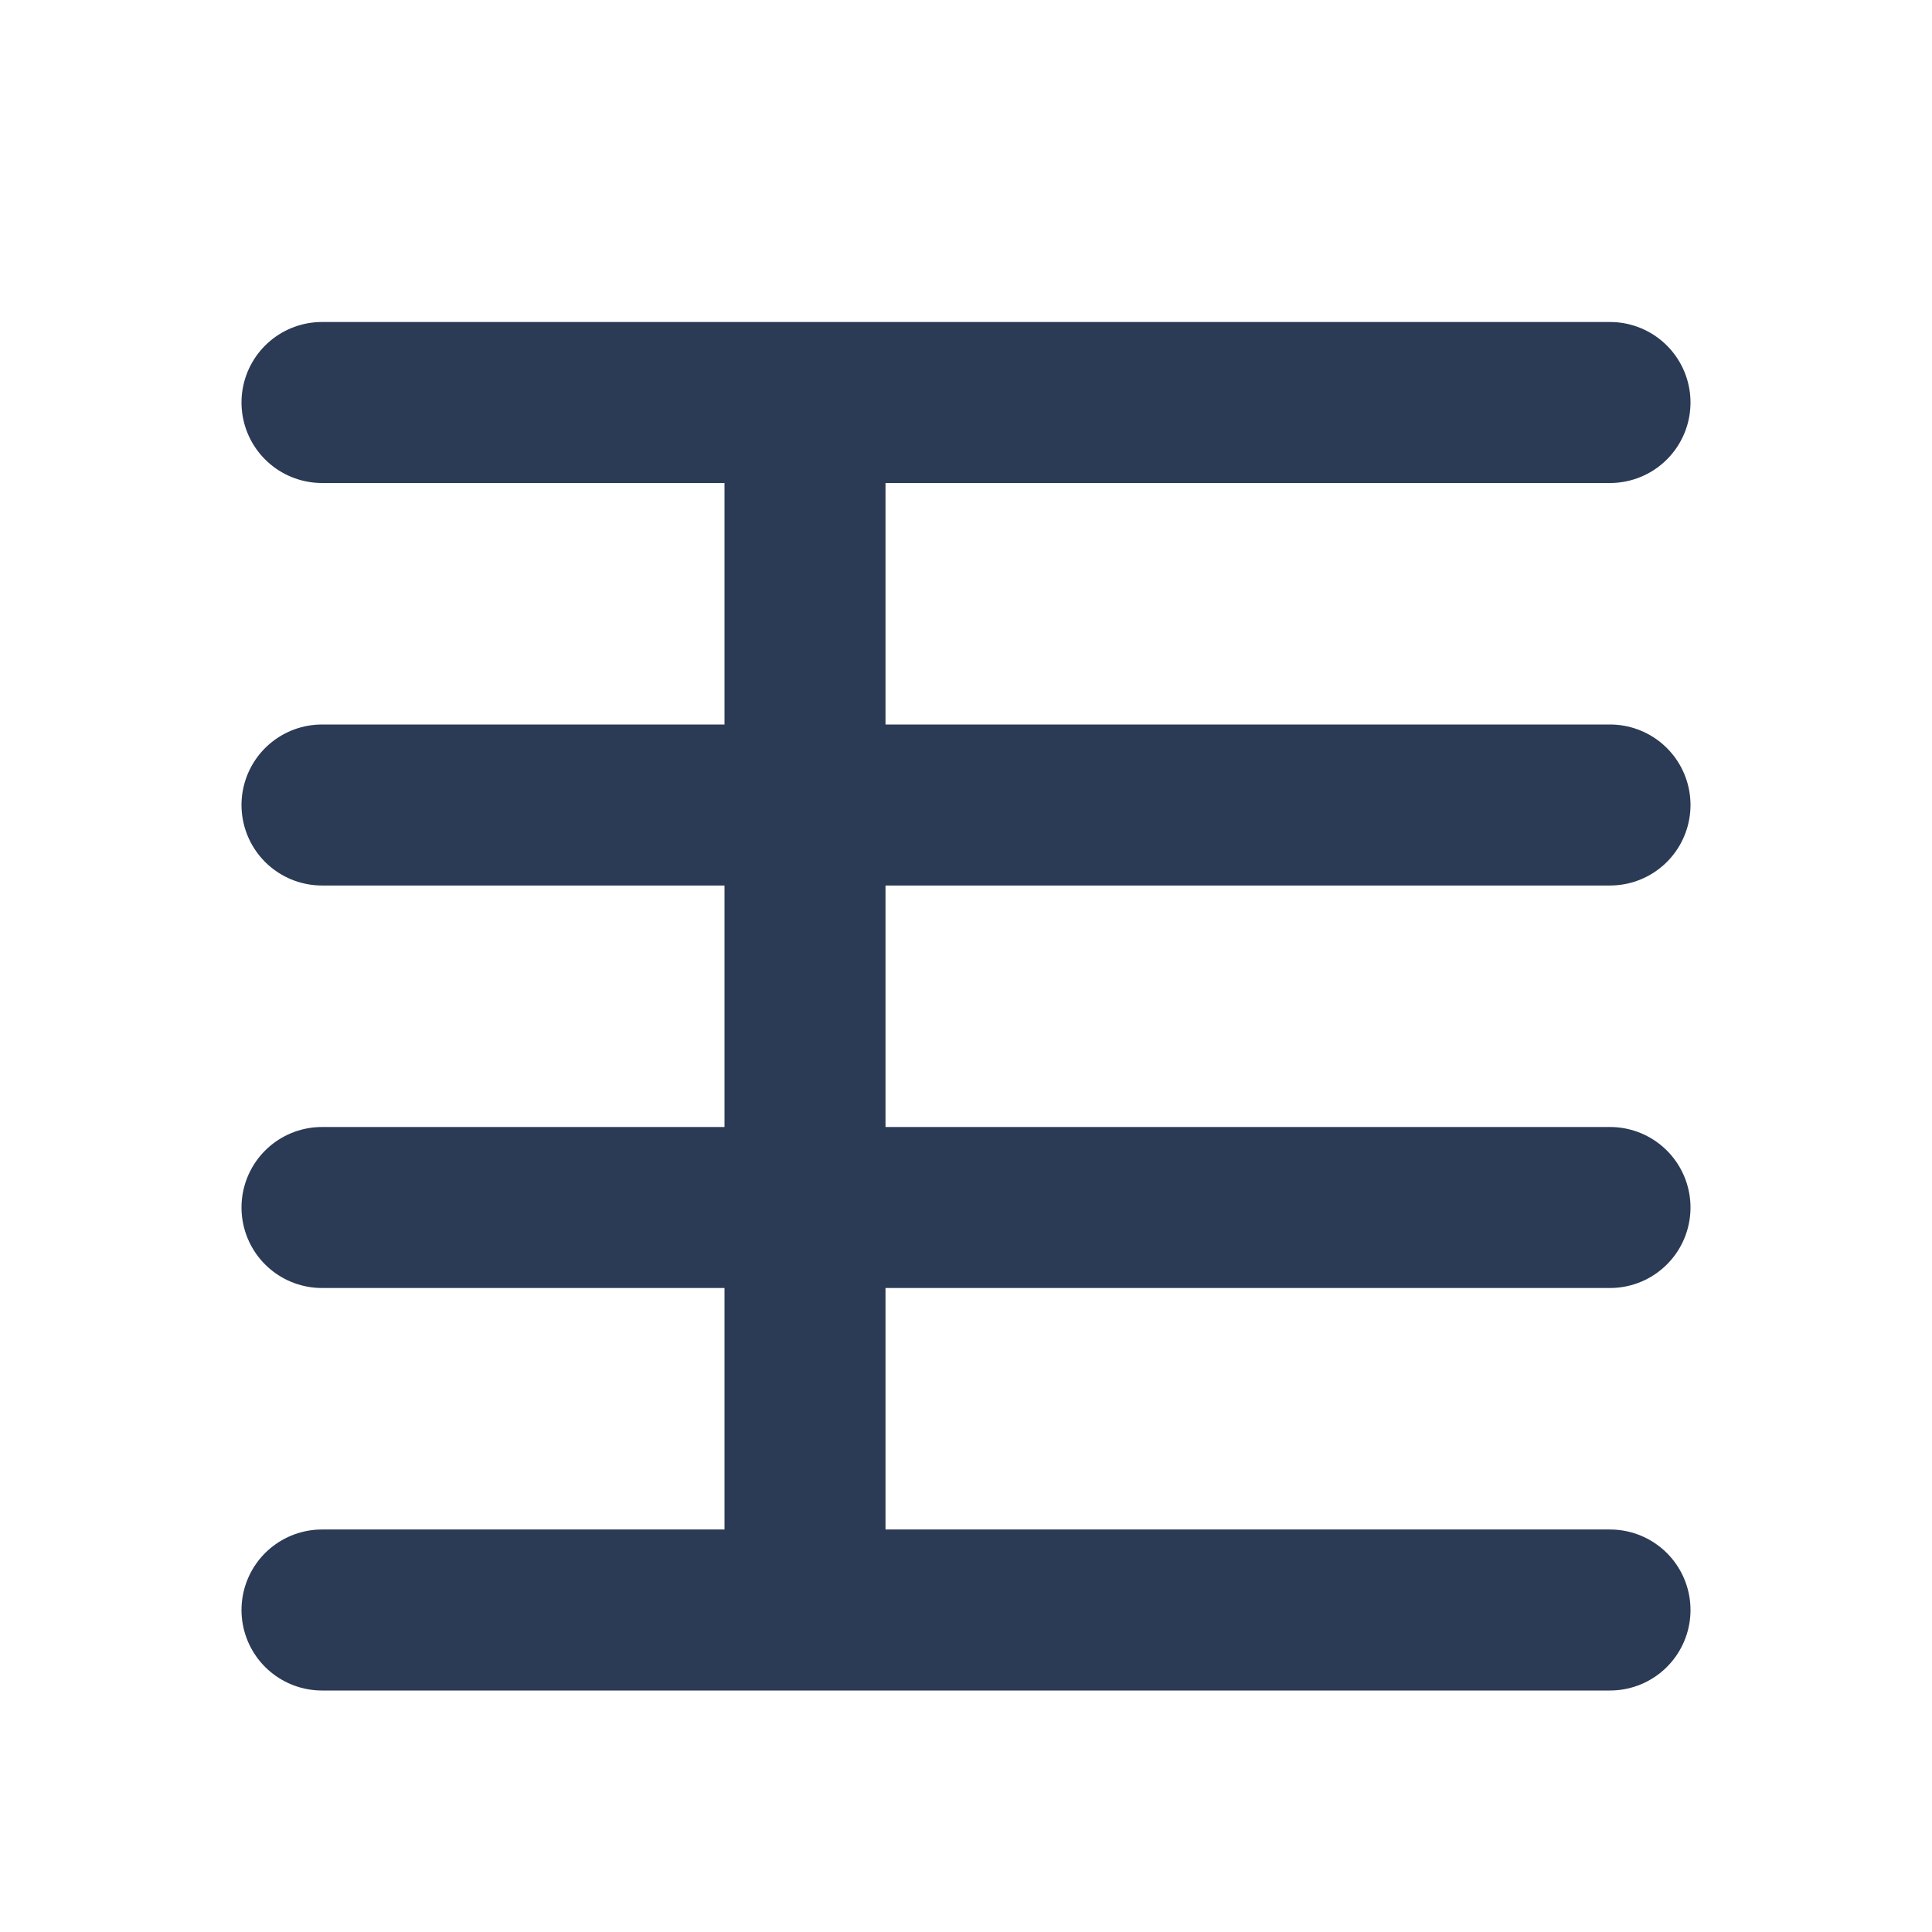
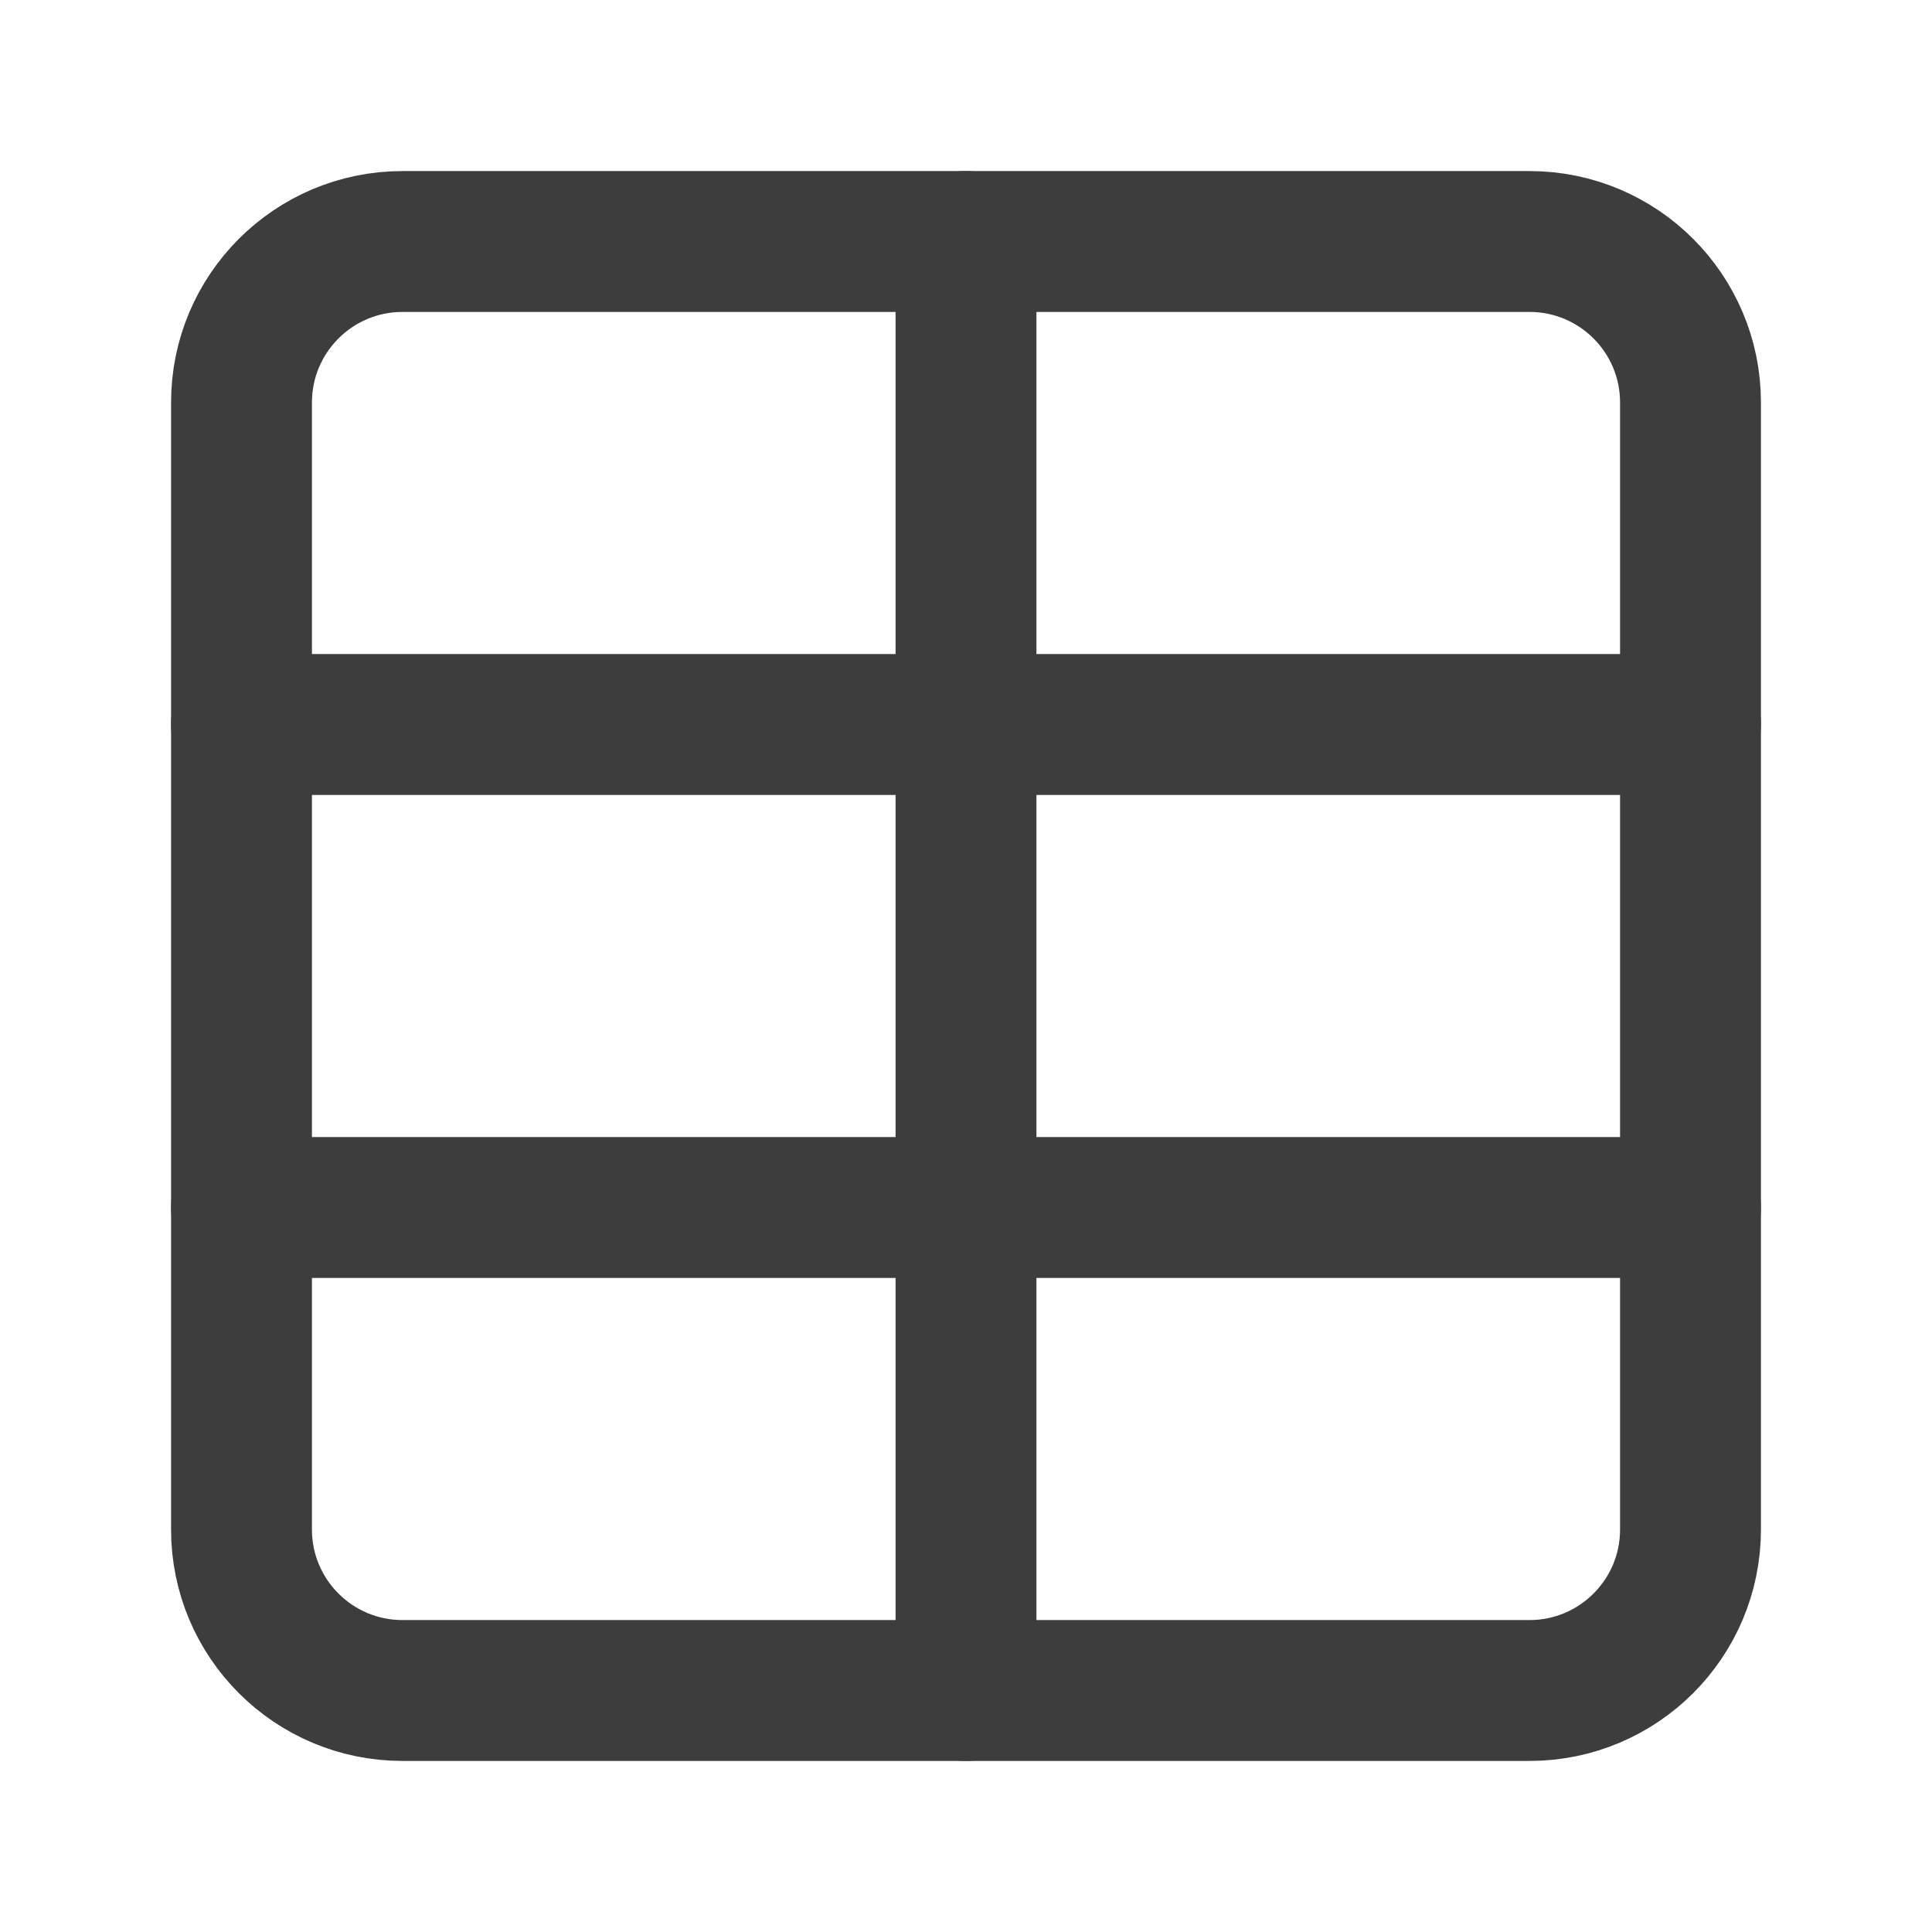
- <svg xmlns="http://www.w3.org/2000/svg" width="24" height="24" viewBox="0 0 24 24">
-   <path d="M4 5h16M4 10h16M4 15h16M4 20h16M10 5v15" stroke="#2b3a55" stroke-width="2" fill="none" stroke-linecap="round" stroke-linejoin="round" />
+ <svg xmlns="http://www.w3.org/2000/svg" width="24" height="24" viewBox="0 0 24 24" fill="none" stroke="#3d3d3d" stroke-width="1.75" stroke-linecap="round" stroke-linejoin="round">
+   <path d="M12 3v18" />
+   <rect width="18" height="18" x="3" y="3" rx="2" />
+   <path d="M3 9h18" />
+   <path d="M3 15h18" />
</svg>
